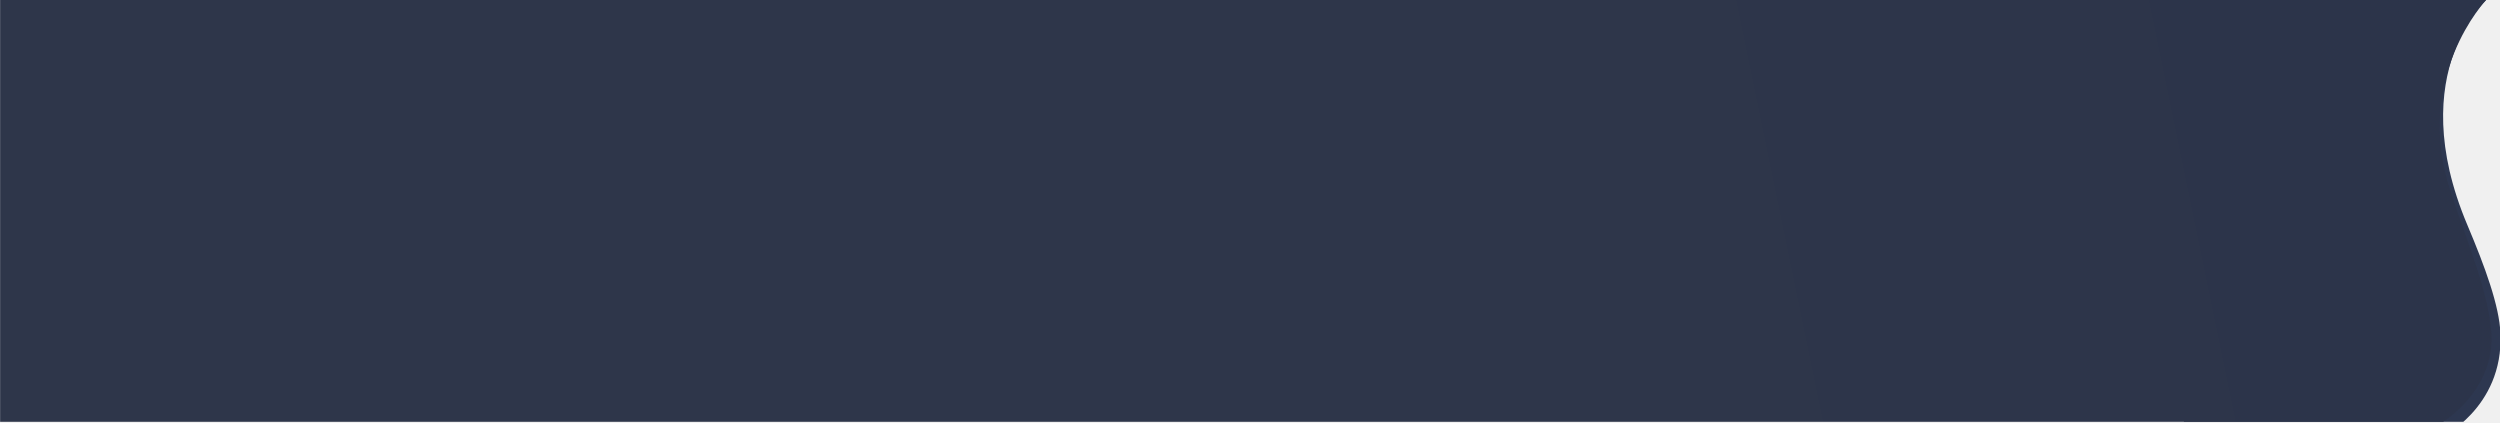
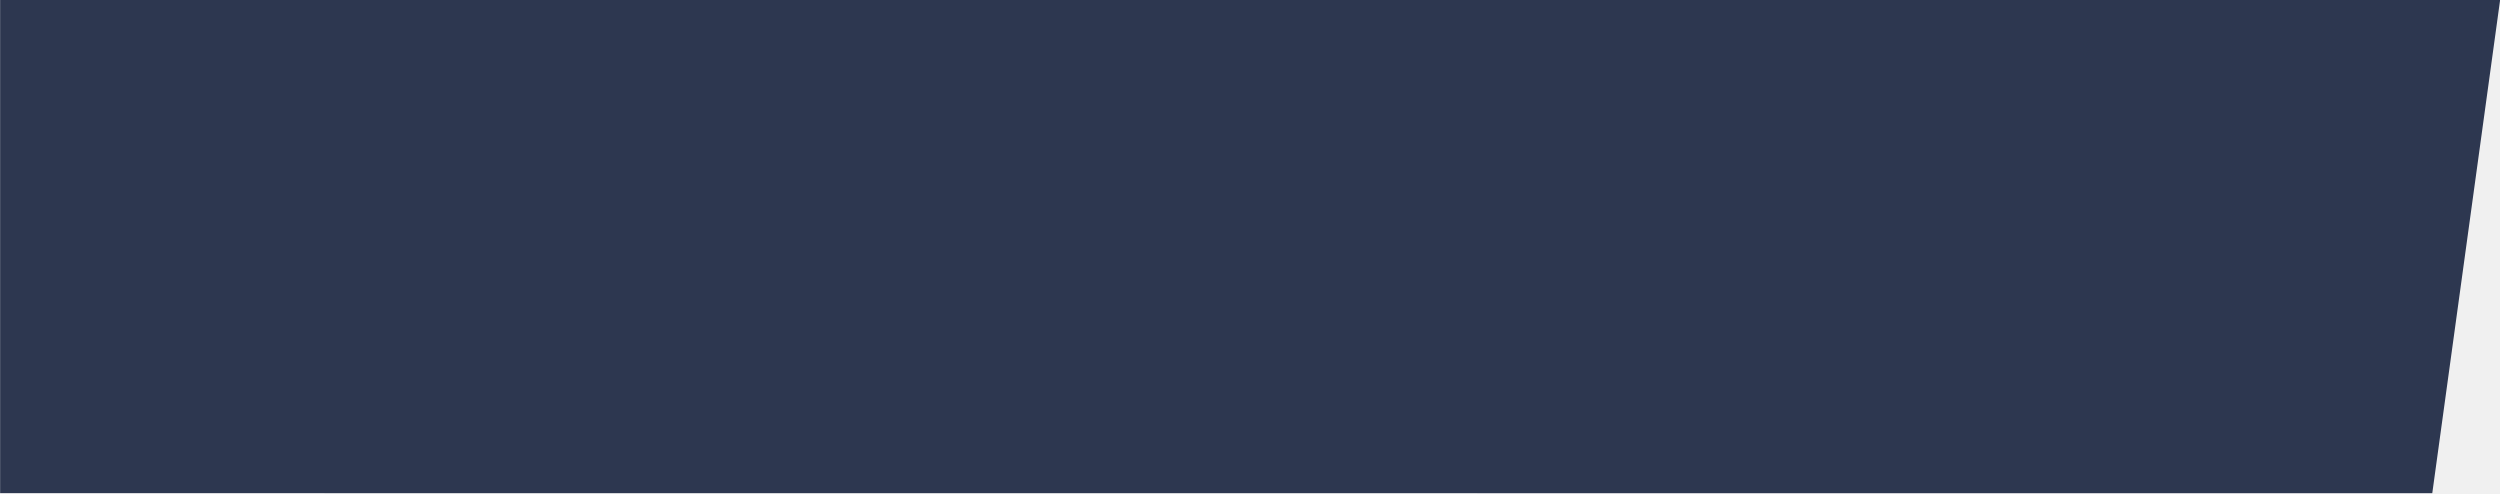
- <svg xmlns="http://www.w3.org/2000/svg" width="6395" height="1080" viewBox="0 0 6395 1080">
+ <svg xmlns="http://www.w3.org/2000/svg" xmlns:xlink="http://www.w3.org/1999/xlink" width="5776px" height="1140px" viewBox="0 0 5776 1140" version="1.1">
  <defs>
-     <clipPath id="clip-path">
-       <rect id="Rectangle_73" data-name="Rectangle 73" width="6395" height="1079" transform="translate(-5391)" fill="#fff" />
-     </clipPath>
-     <linearGradient id="linear-gradient" x1="0.631" y1="0.5" x2="0.958" y2="0.488" gradientUnits="objectBoundingBox">
-       <stop offset="0" stop-color="#2e364a" />
-       <stop offset="1" stop-color="#2c344a" />
-     </linearGradient>
+     <rect id="path-1" x="0" y="0" width="5776" height="1140" />
  </defs>
-   <g id="Web_1920_1" data-name="Web 1920 – 1" clip-path="url(#clip-Web_1920_1)">
-     <g id="Mask_Group_1" data-name="Mask Group 1" transform="translate(5391)" clip-path="url(#clip-path)">
-       <g id="Group_118" data-name="Group 118" transform="translate(-419.333 -1.126)">
-         <path id="Path_142" data-name="Path 142" d="M6271.734-6.176s-222.478,187.809-55.349,583.254c44.957,106.375,81.514,205.964,84.521,277,8.164,192.764-156.046,268.564-156.046,268.564l-653.53-26.8L5475.065-21.625Z" transform="translate(-4876.383)" fill="#2d3750" />
-         <path id="Union_6" data-name="Union 6" d="M-2631.1,1081.8v-1.6H-8230.9V.022h5599.8V0h759.7s-187.845,197.448-91.626,488.844c49.167,148.9,96.309,256.289,104.683,362.118,7.979,100.852-57.98,201.711-168.644,254.286-65.858,31.29-144.552,42.382-223.028,42.383C-2441.2,1147.632-2631.1,1081.8-2631.1,1081.8Z" transform="translate(3259.524 0.803)" fill="url(#linear-gradient)" />
+   <g id="页面-1" stroke="none" stroke-width="1" fill="none" fill-rule="evenodd">
+     <g id="login-bg">
+       <mask id="mask-2" fill="white">
+         <use xlink:href="#path-1" />
+       </mask>
+       <g id="矩形" />
+       <g id="Mask_Group_1" mask="url(#mask-2)">
+         <g transform="translate(0.291, -0.323)" id="Group_118">
+           <polygon id="矩形" fill="#2d3750" points="0 0 5776 0 5619.17 1140.323 0 1140" />
+         </g>
      </g>
    </g>
  </g>
</svg>
